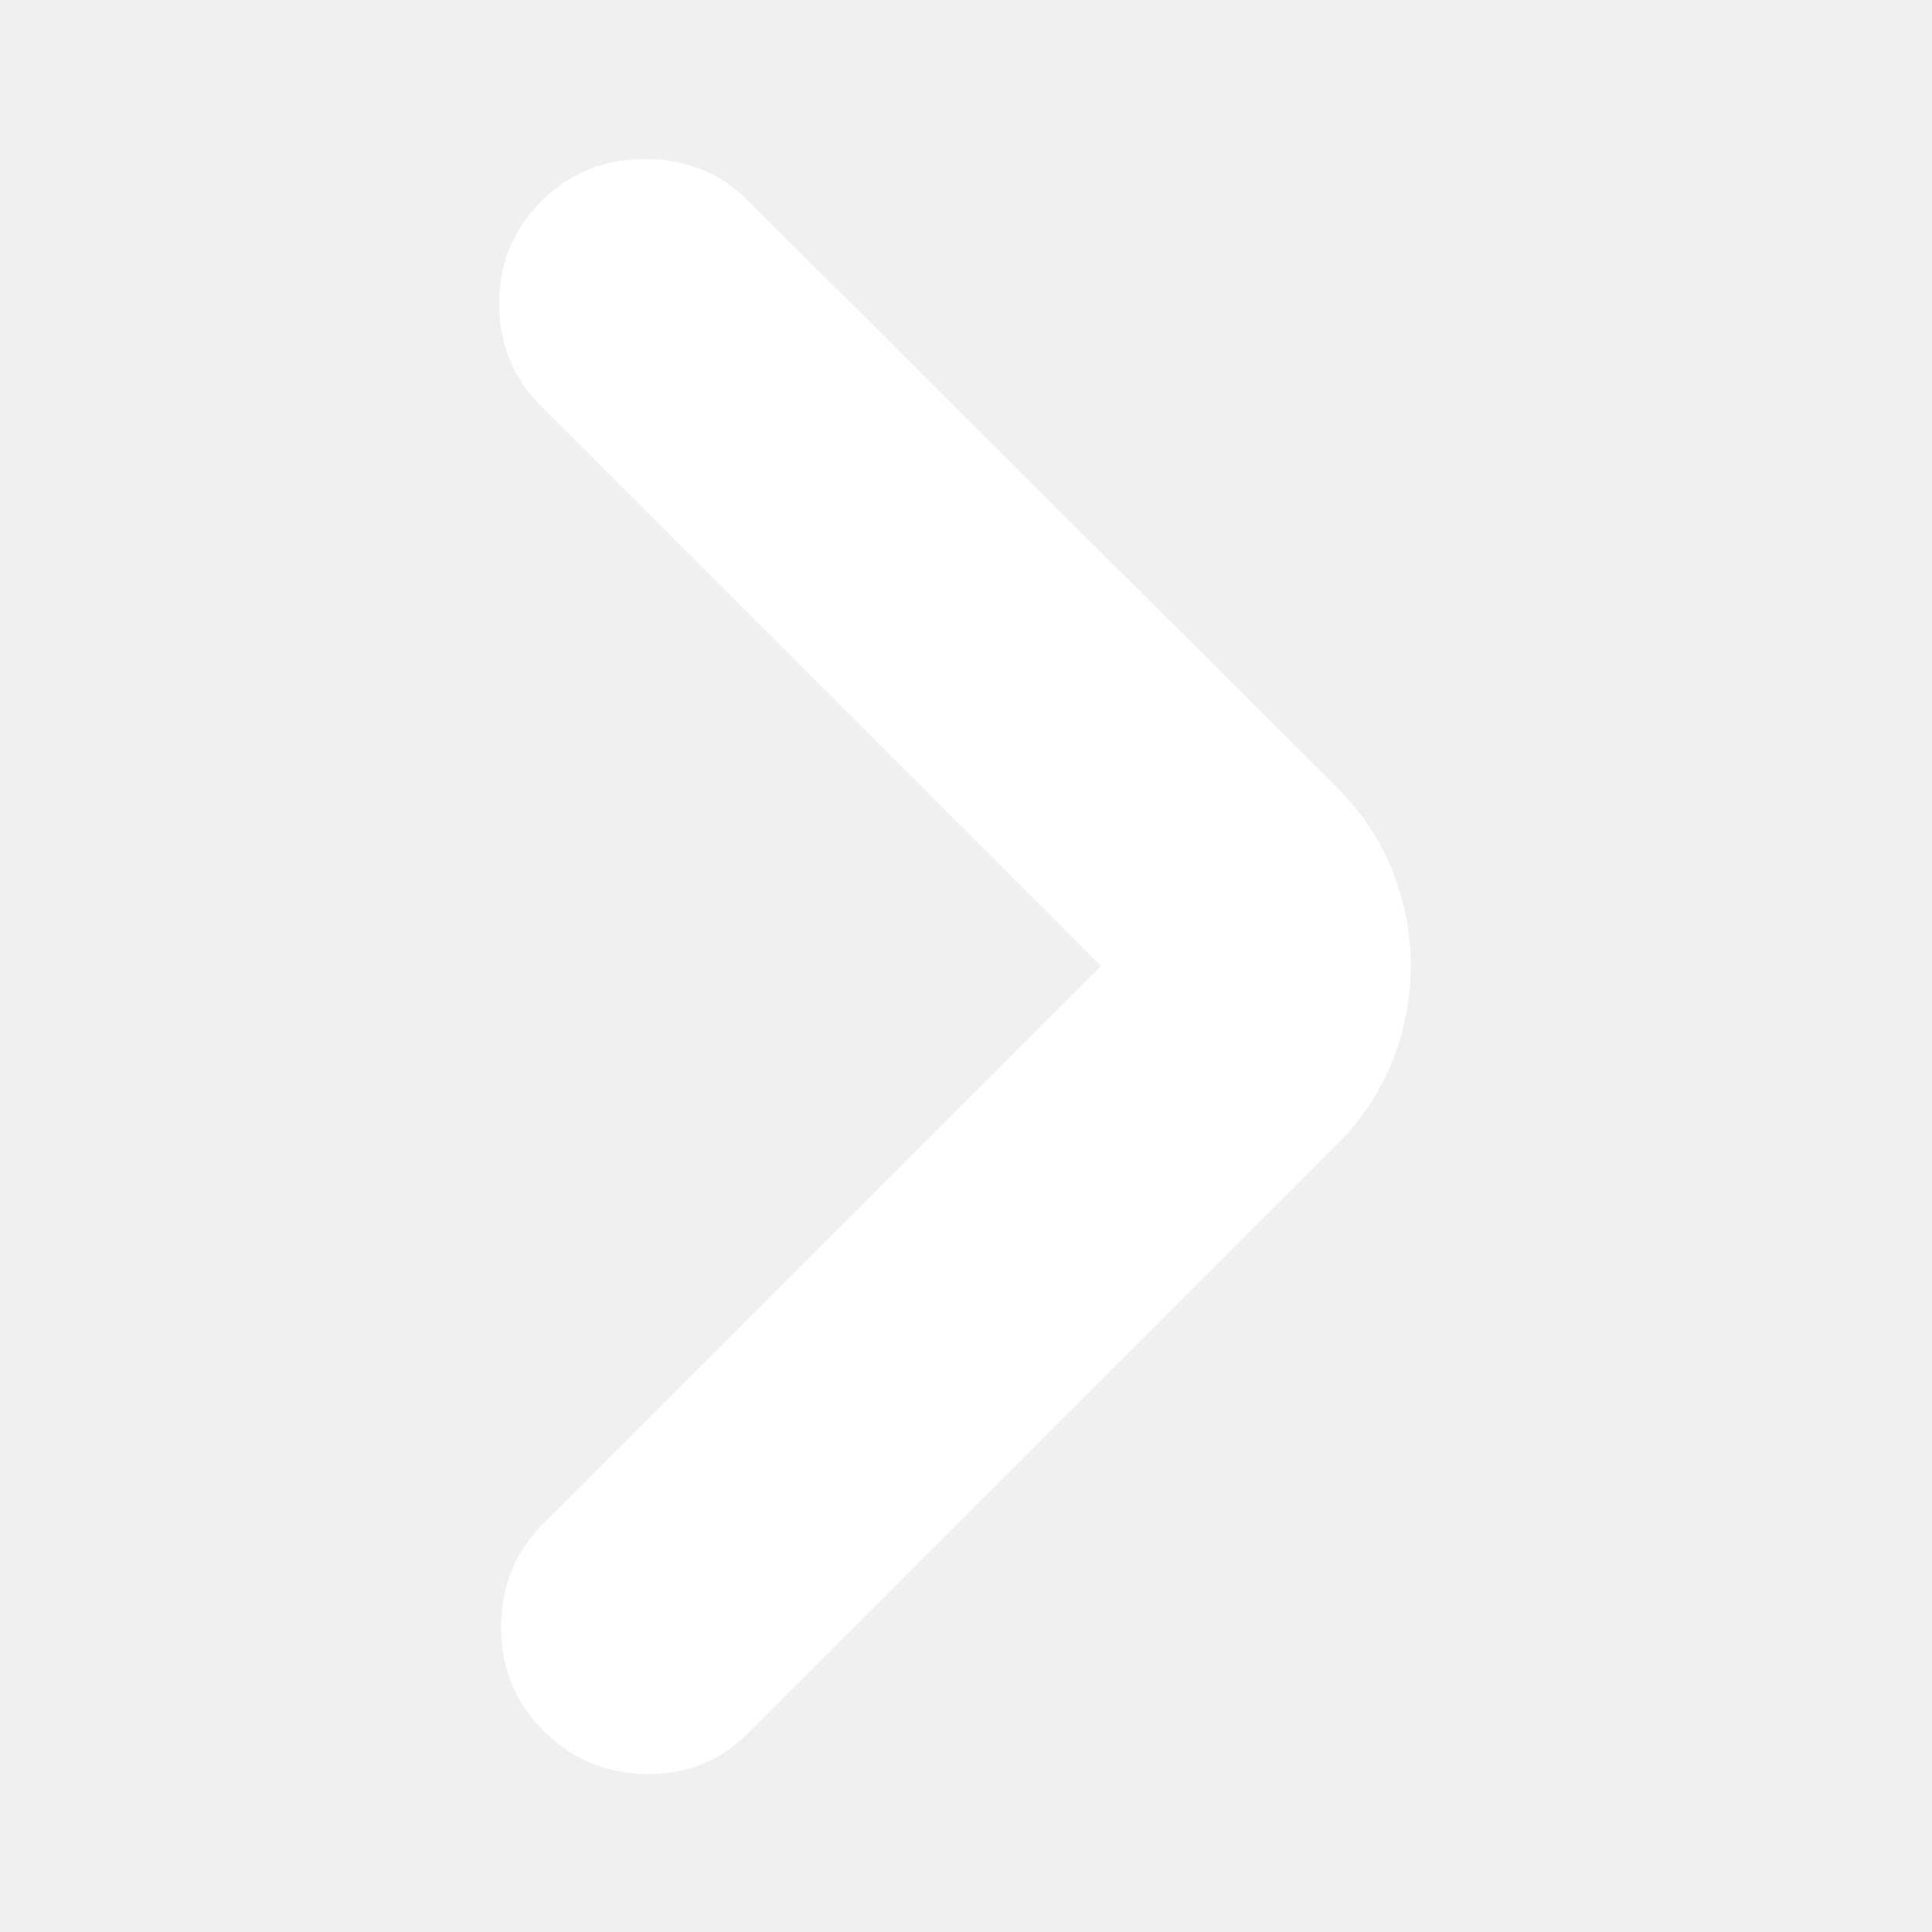
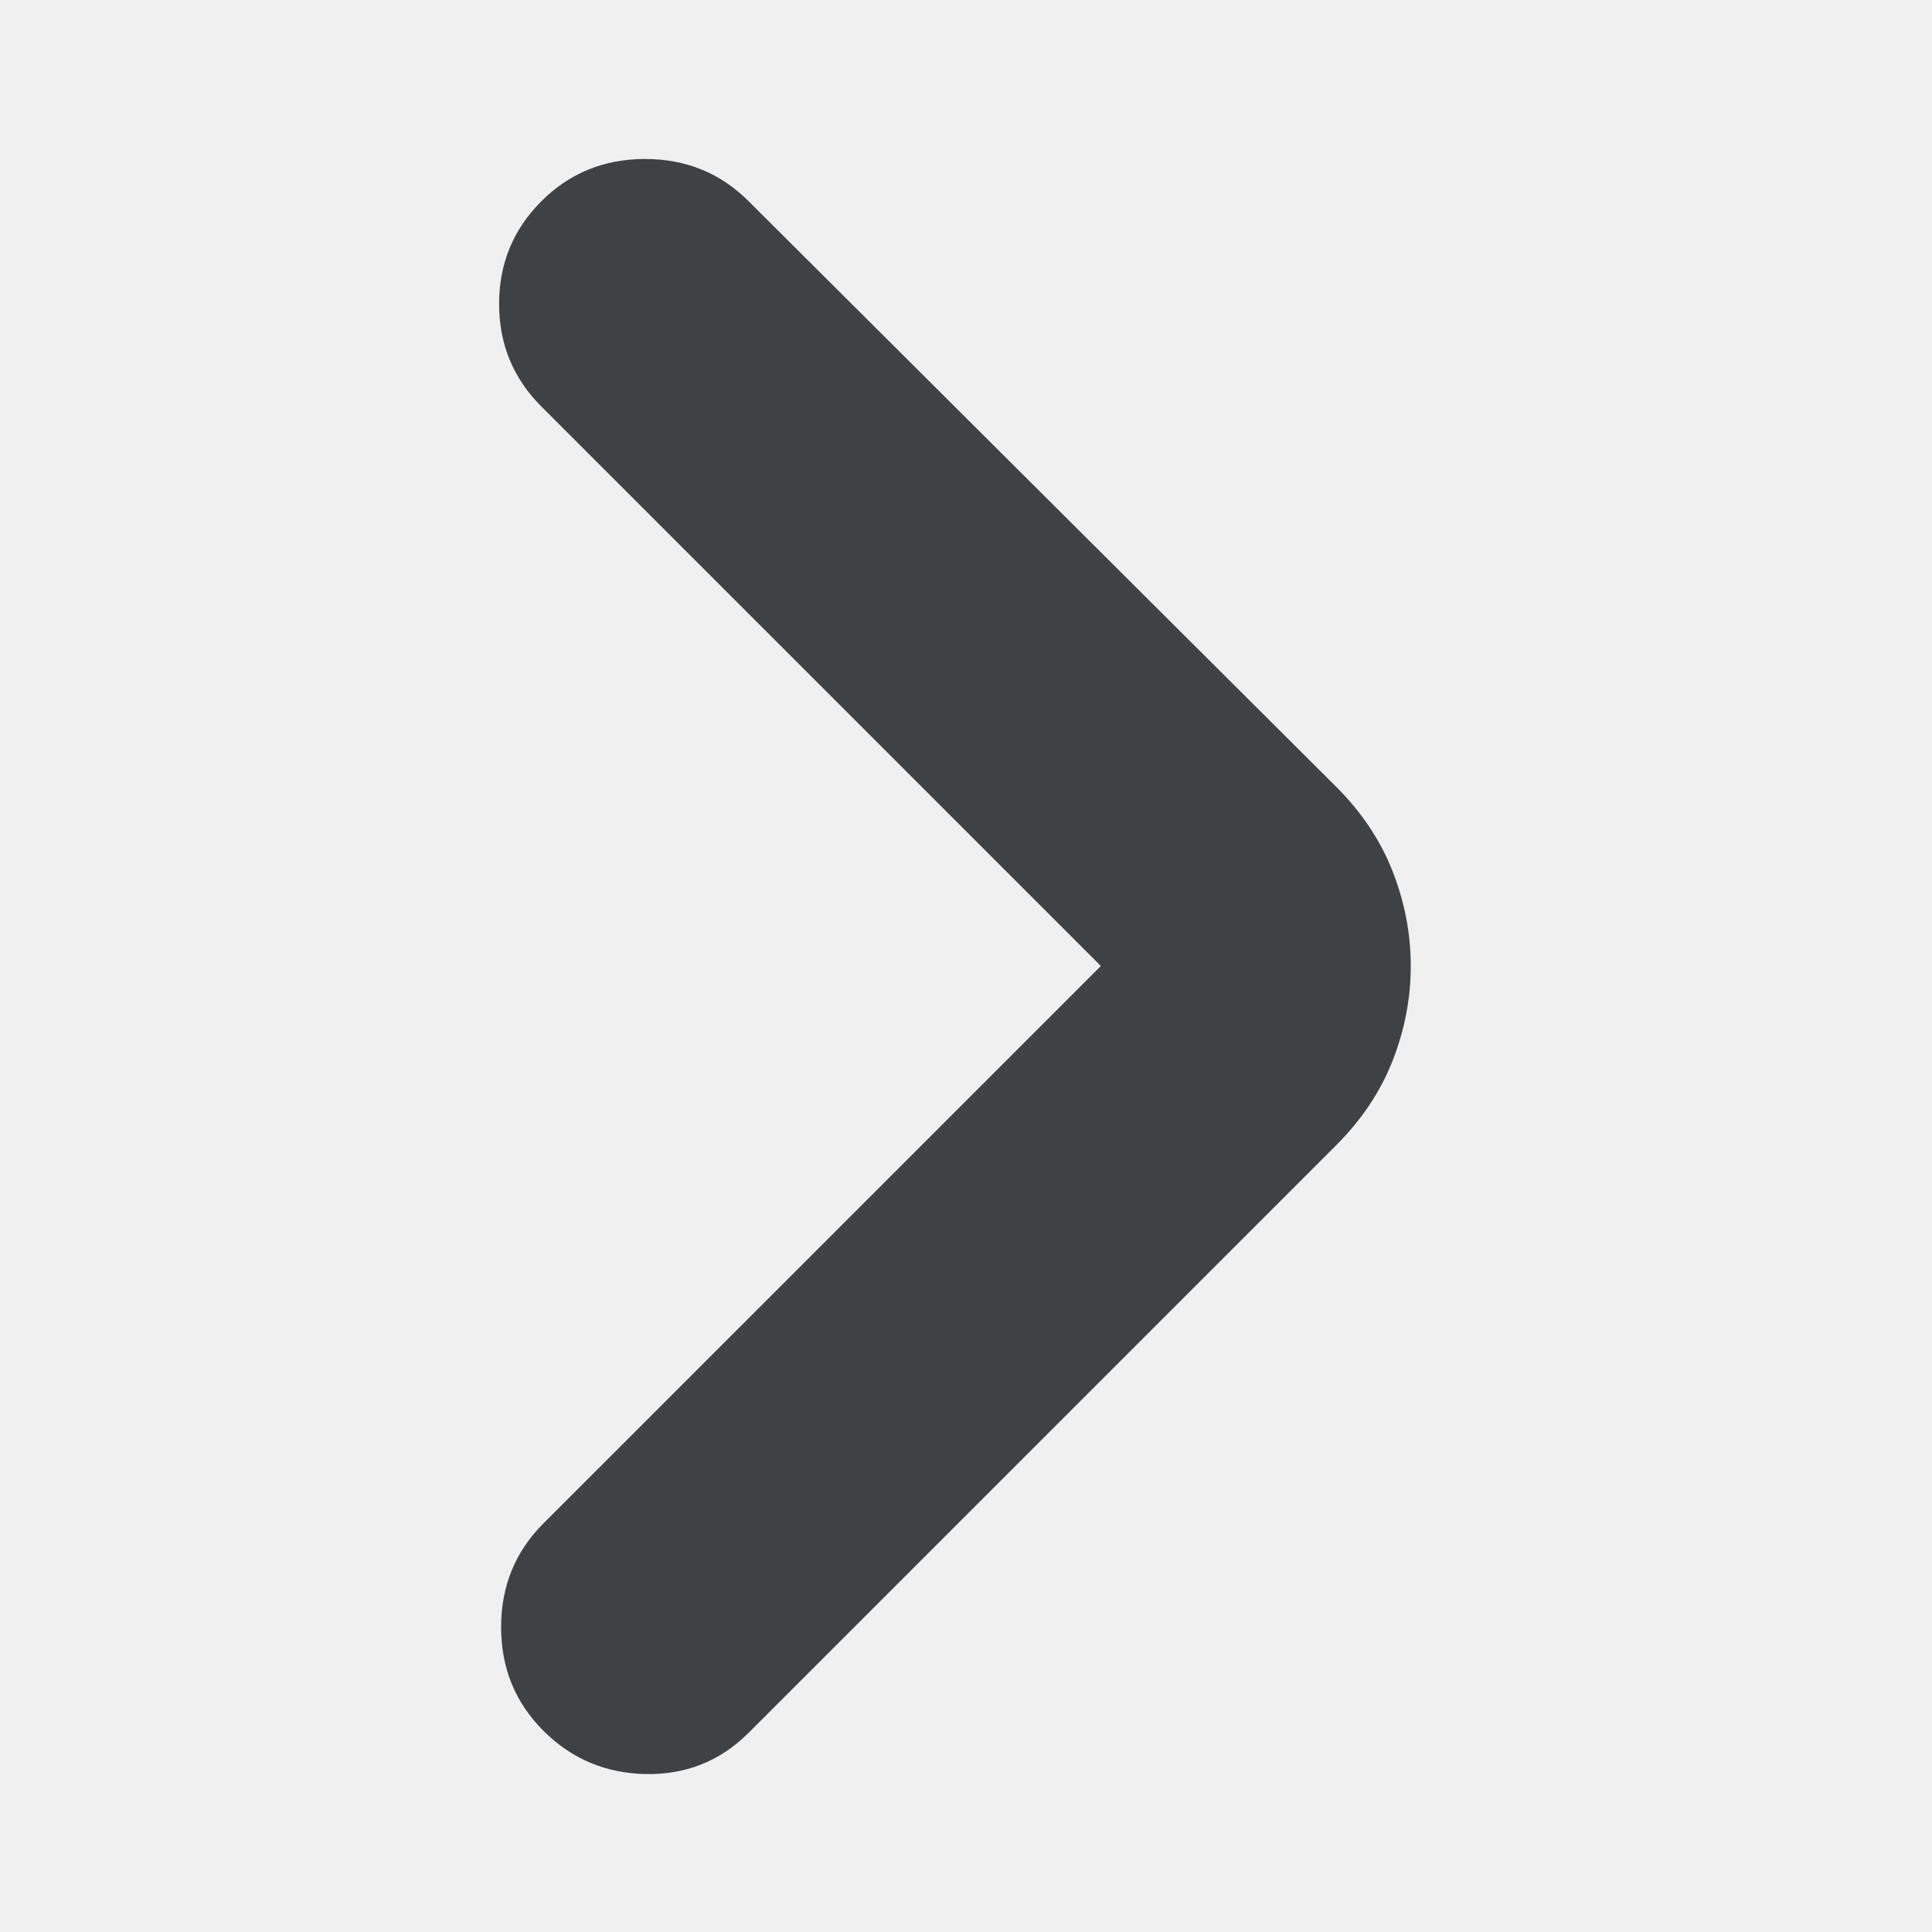
<svg xmlns="http://www.w3.org/2000/svg" width="24" height="24" viewBox="0 0 24 24" fill="none">
  <g id="Shape=arrow_forward_ios">
    <mask id="mask0_1561_3309" style="mask-type:alpha" maskUnits="userSpaceOnUse" x="0" y="0" width="24" height="24">
      <rect id="Bounding box" width="24" height="24" fill="#D9D9D9" />
    </mask>
    <g mask="url(#mask0_1561_3309)">
-       <path id="arrow_forward_ios" d="M13.675 12L6.725 5.05C6.375 4.7 6.2 4.275 6.2 3.775C6.2 3.275 6.375 2.85 6.725 2.5C7.075 2.15 7.504 1.975 8.013 1.975C8.521 1.975 8.95 2.15 9.3 2.5L16.6 9.775C16.917 10.092 17.15 10.442 17.3 10.825C17.45 11.208 17.525 11.6 17.525 12C17.525 12.4 17.45 12.792 17.3 13.175C17.15 13.558 16.917 13.908 16.6 14.225L9.3 21.525C8.95 21.875 8.525 22.046 8.025 22.038C7.525 22.029 7.1 21.85 6.75 21.5C6.4 21.15 6.225 20.721 6.225 20.213C6.225 19.704 6.4 19.275 6.75 18.925L13.675 12Z" fill="white" />
+       <path id="arrow_forward_ios" d="M13.675 12L6.725 5.05C6.375 4.7 6.2 4.275 6.2 3.775C6.2 3.275 6.375 2.85 6.725 2.5C7.075 2.15 7.504 1.975 8.013 1.975C8.521 1.975 8.95 2.15 9.3 2.5L16.6 9.775C16.917 10.092 17.15 10.442 17.3 10.825C17.45 11.208 17.525 11.6 17.525 12C17.525 12.4 17.45 12.792 17.3 13.175C17.15 13.558 16.917 13.908 16.6 14.225L9.3 21.525C8.95 21.875 8.525 22.046 8.025 22.038C7.525 22.029 7.1 21.85 6.75 21.5C6.4 21.15 6.225 20.721 6.225 20.213C6.225 19.704 6.4 19.275 6.75 18.925L13.675 12Z" fill="#3E4244" />
    </g>
  </g>
</svg>
